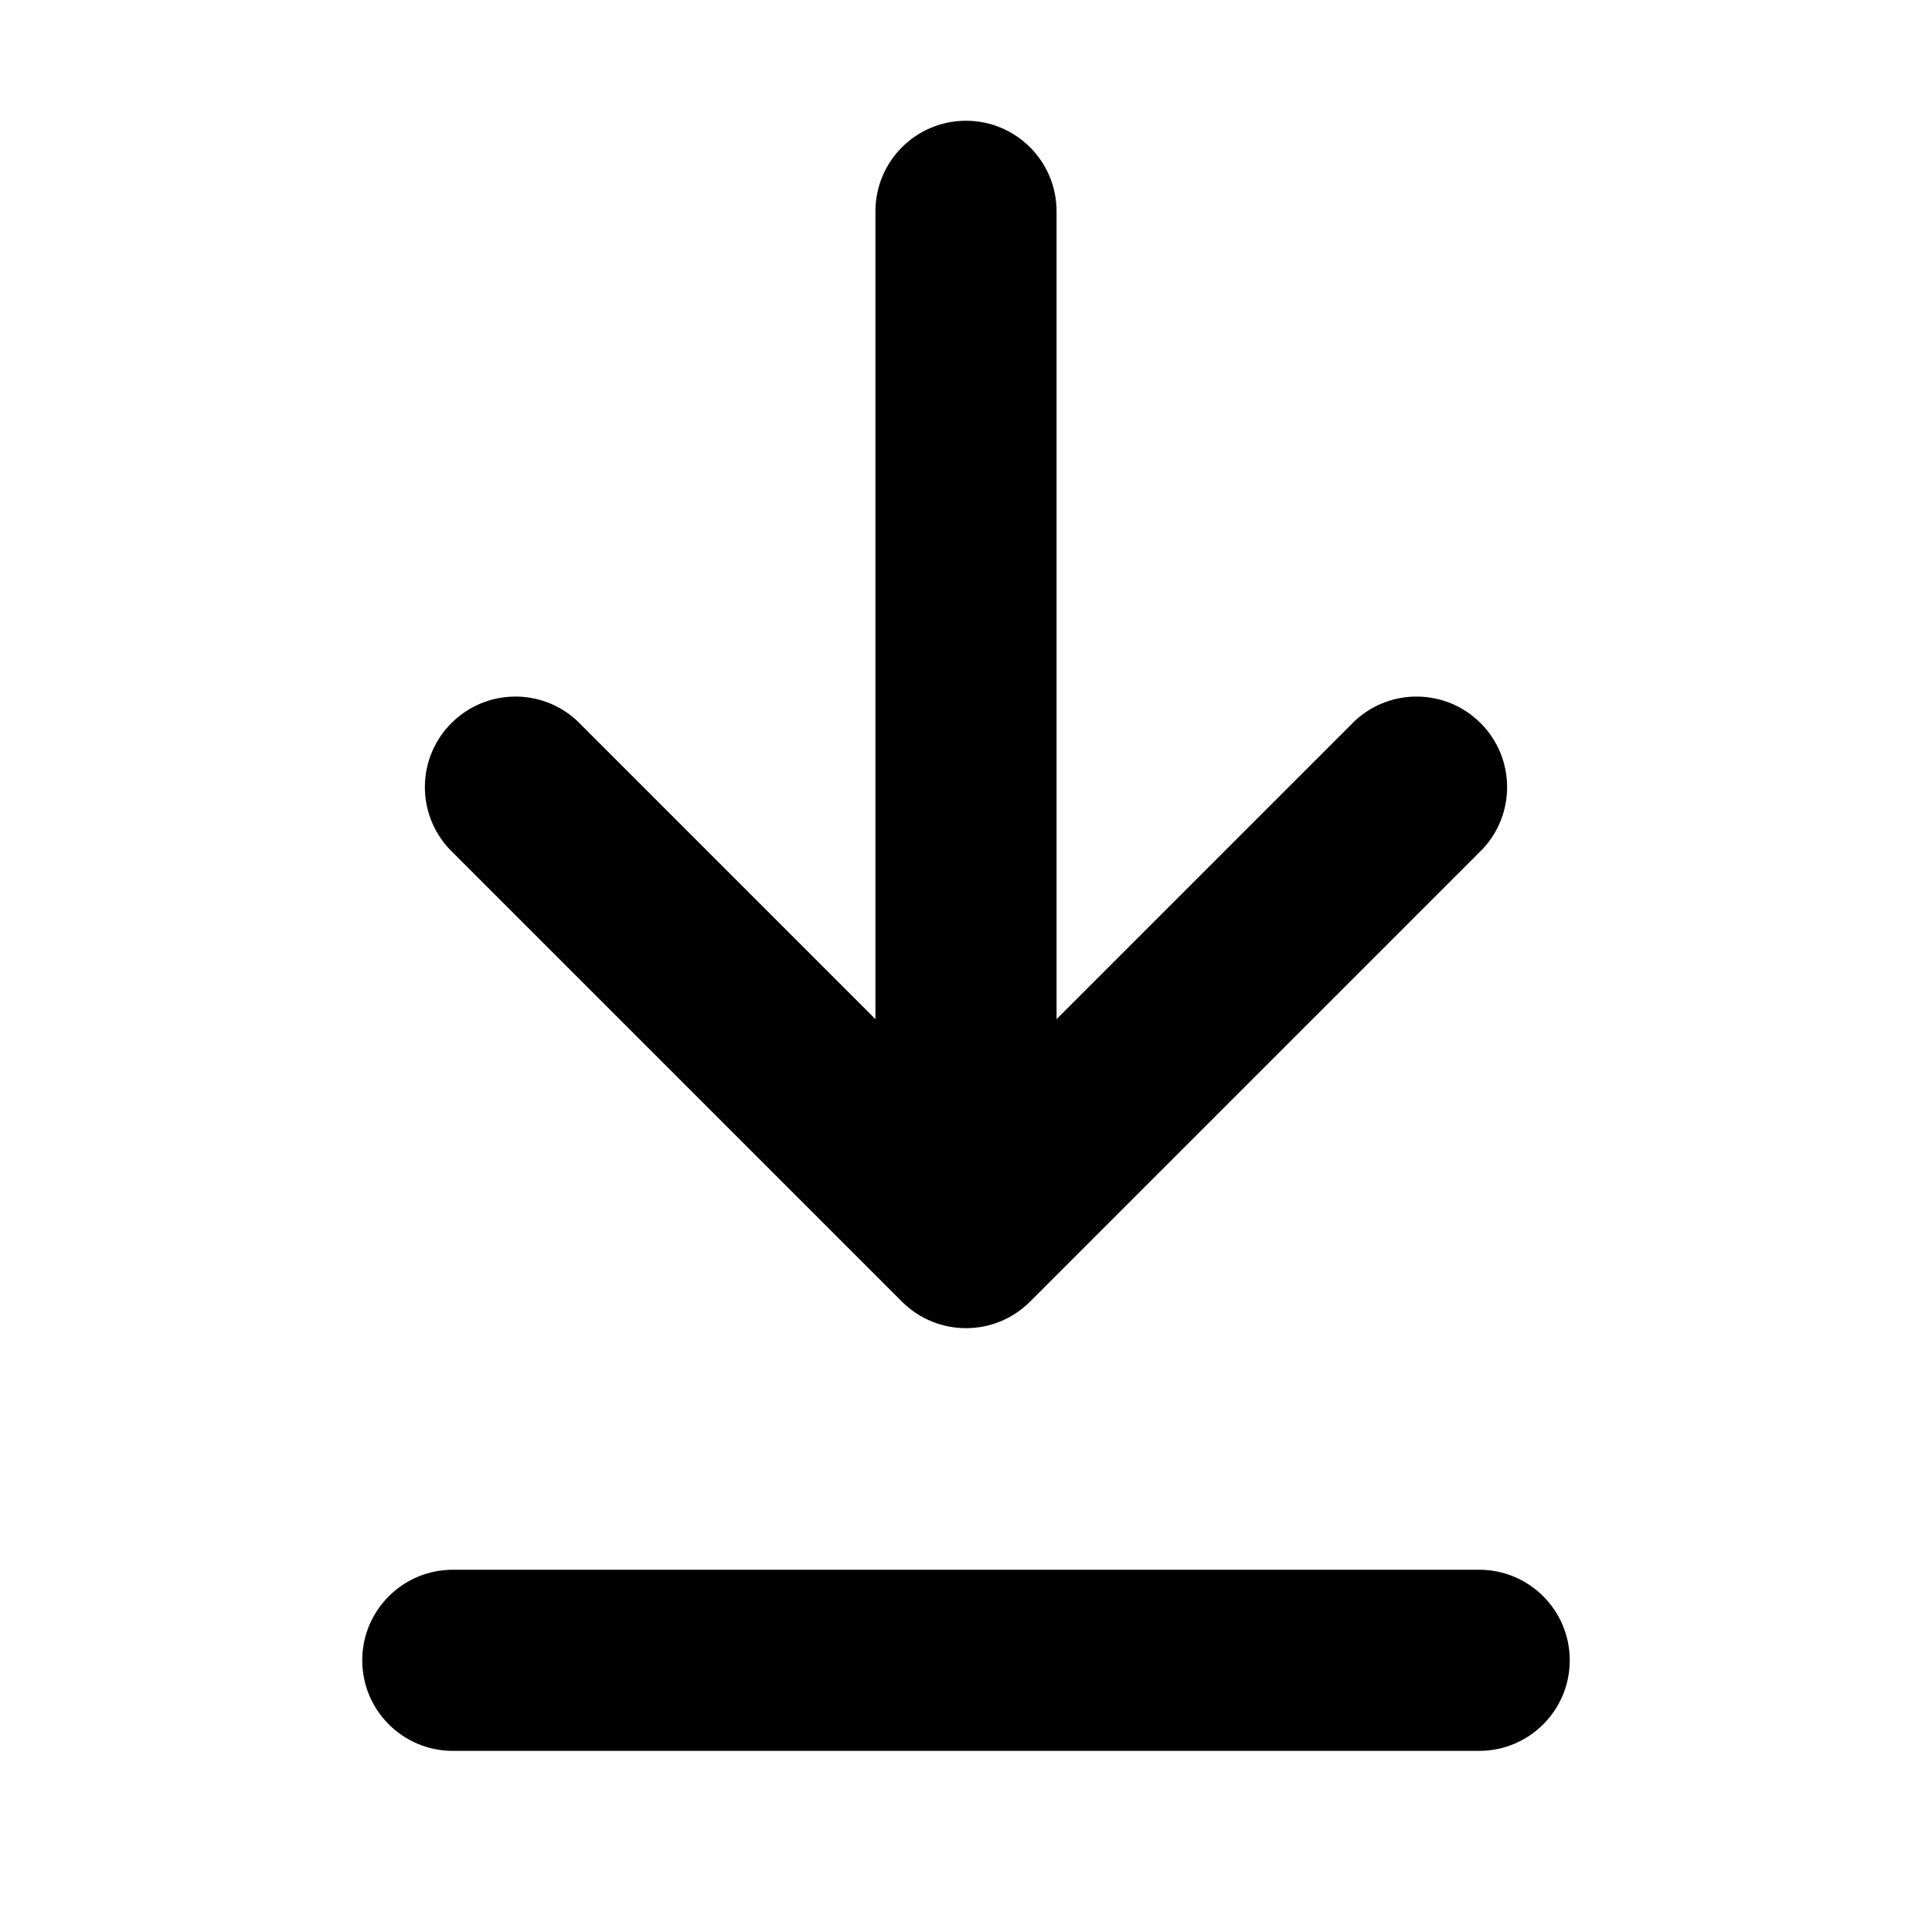
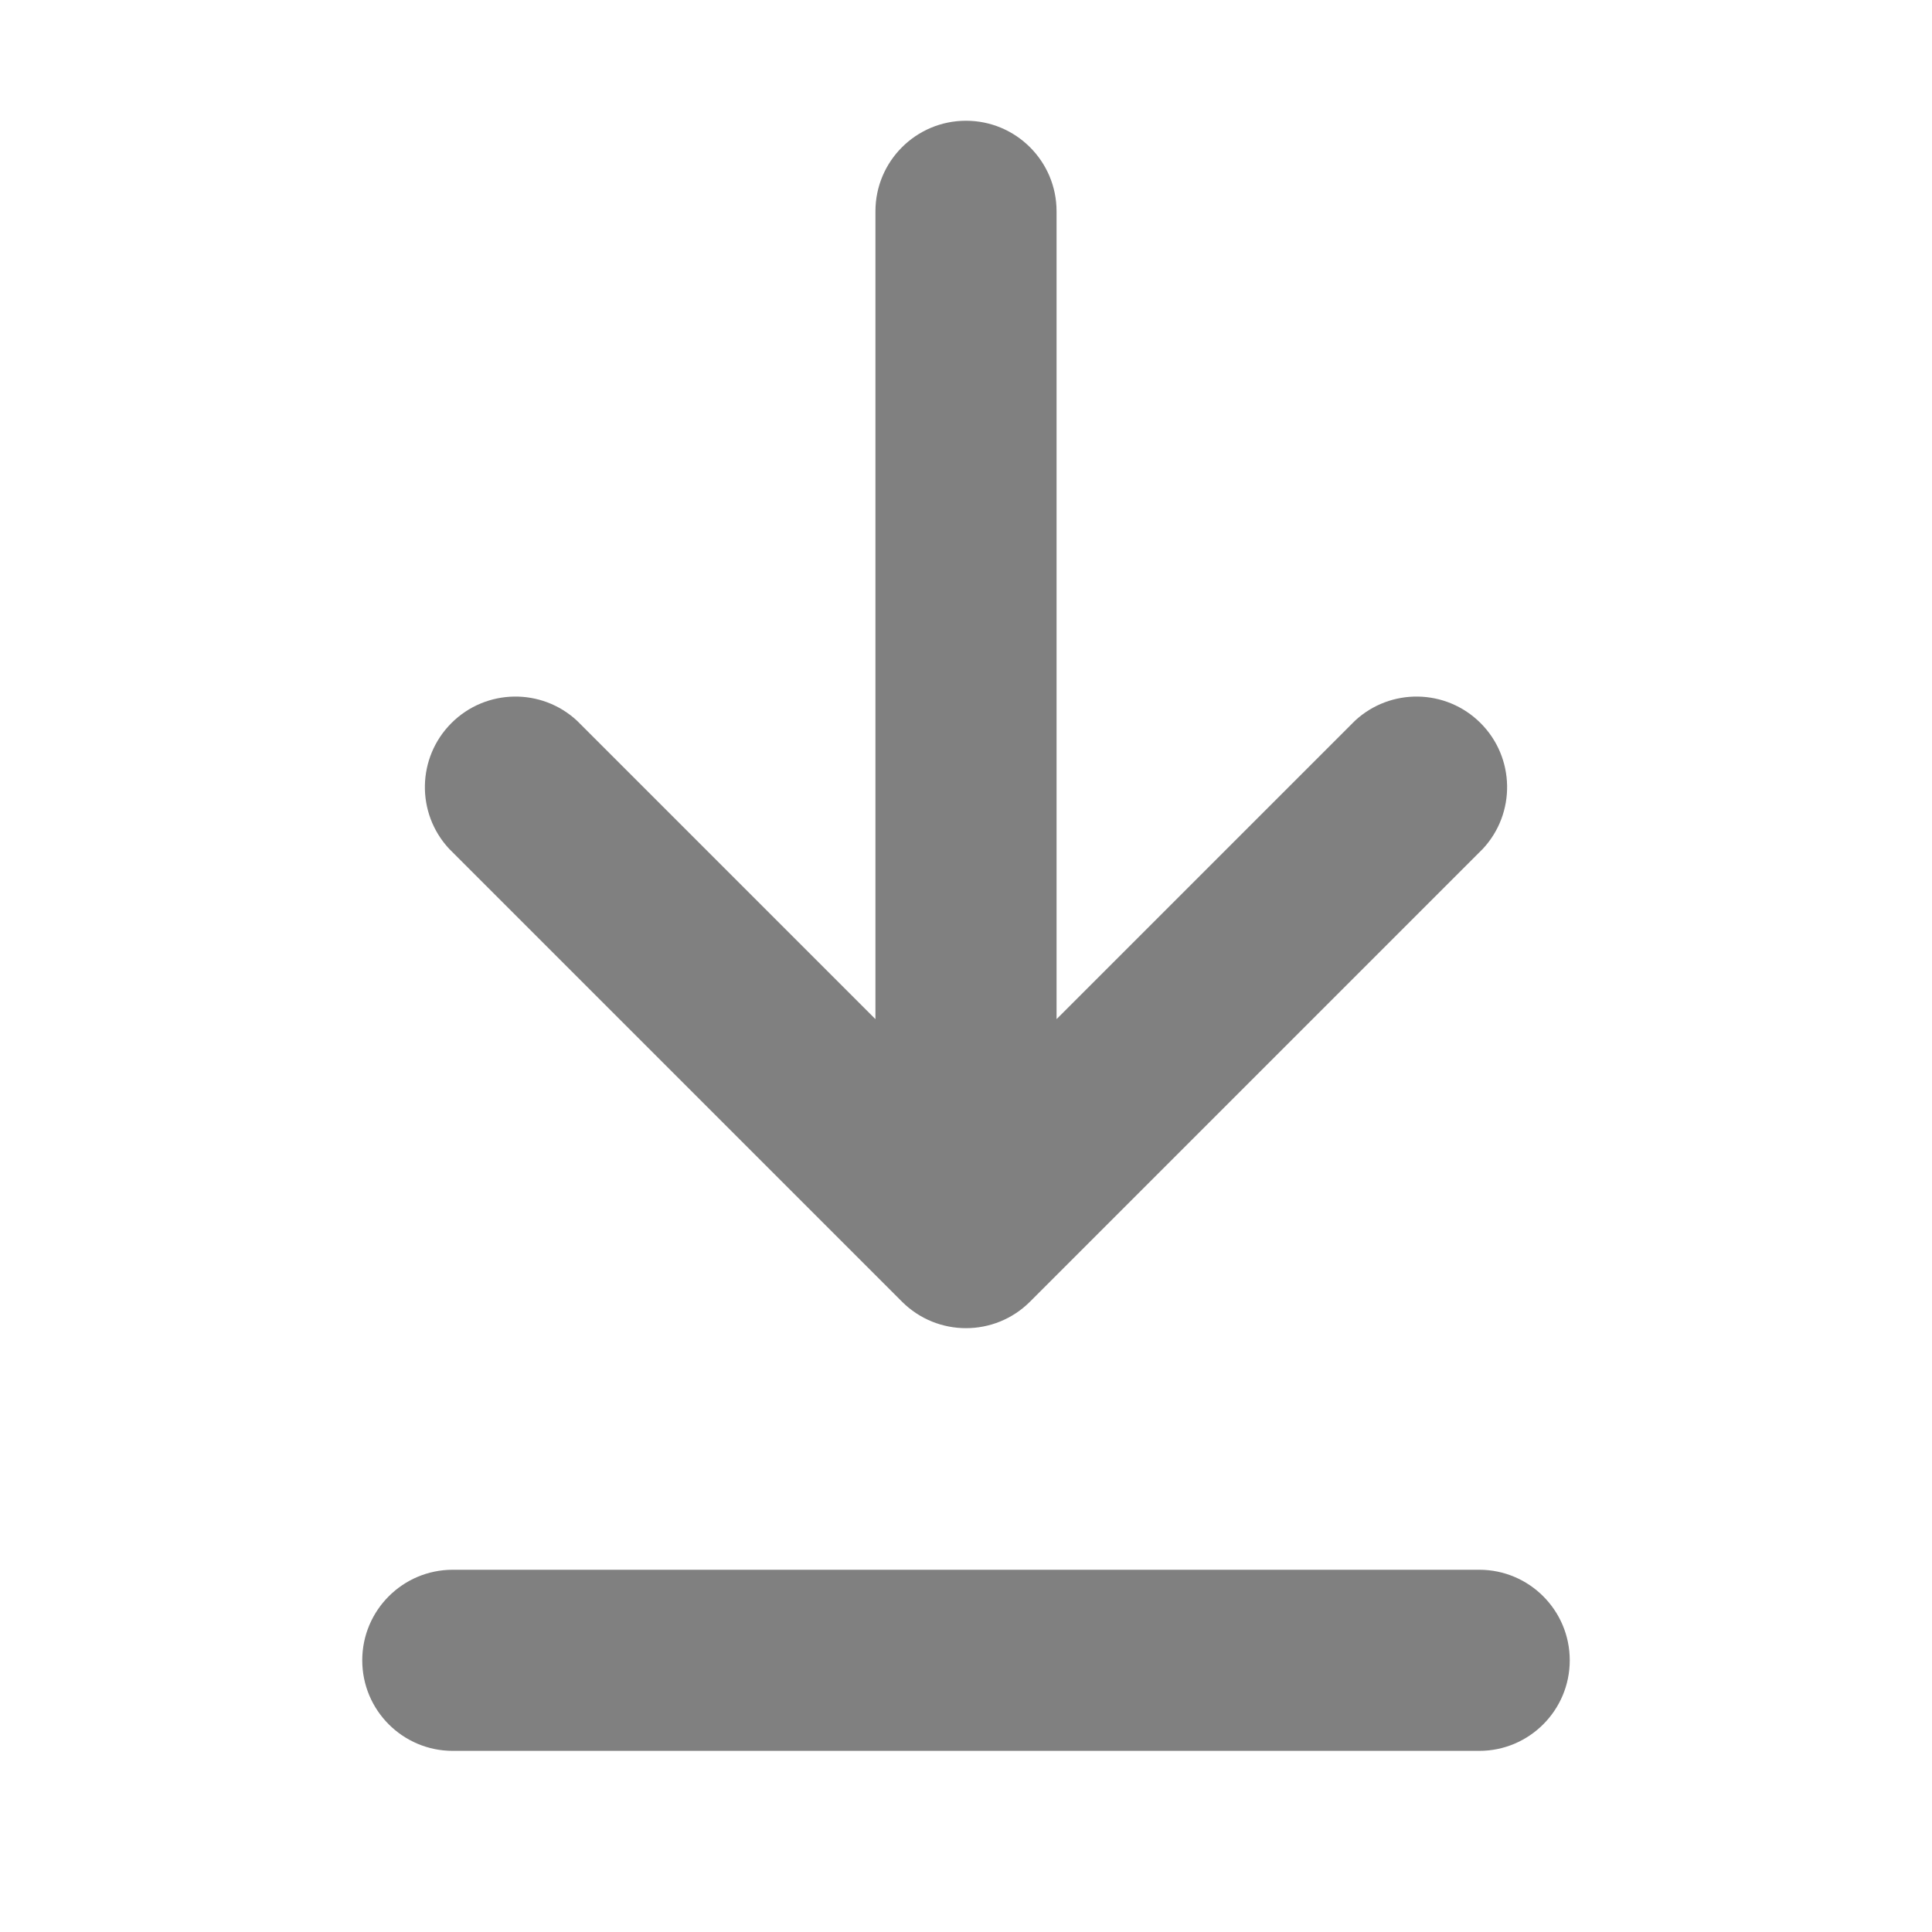
- <svg xmlns="http://www.w3.org/2000/svg" width="16" height="16" viewBox="0 0 16 16">
+ <svg xmlns="http://www.w3.org/2000/svg" width="32" height="32" viewBox="0 0 16 16" fill="gray">
  <path fill-rule="evenodd" d="M7.47 10.78a.75.75 0 001.06 0l3.75-3.75a.75.75 0 00-1.06-1.06L8.75 8.44V1.75a.75.75 0 00-1.5 0v6.69L4.78 5.97a.75.75 0 00-1.06 1.06l3.75 3.75zM3.75 13a.75.75 0 000 1.5h8.5a.75.75 0 000-1.5h-8.5z" />
</svg>
